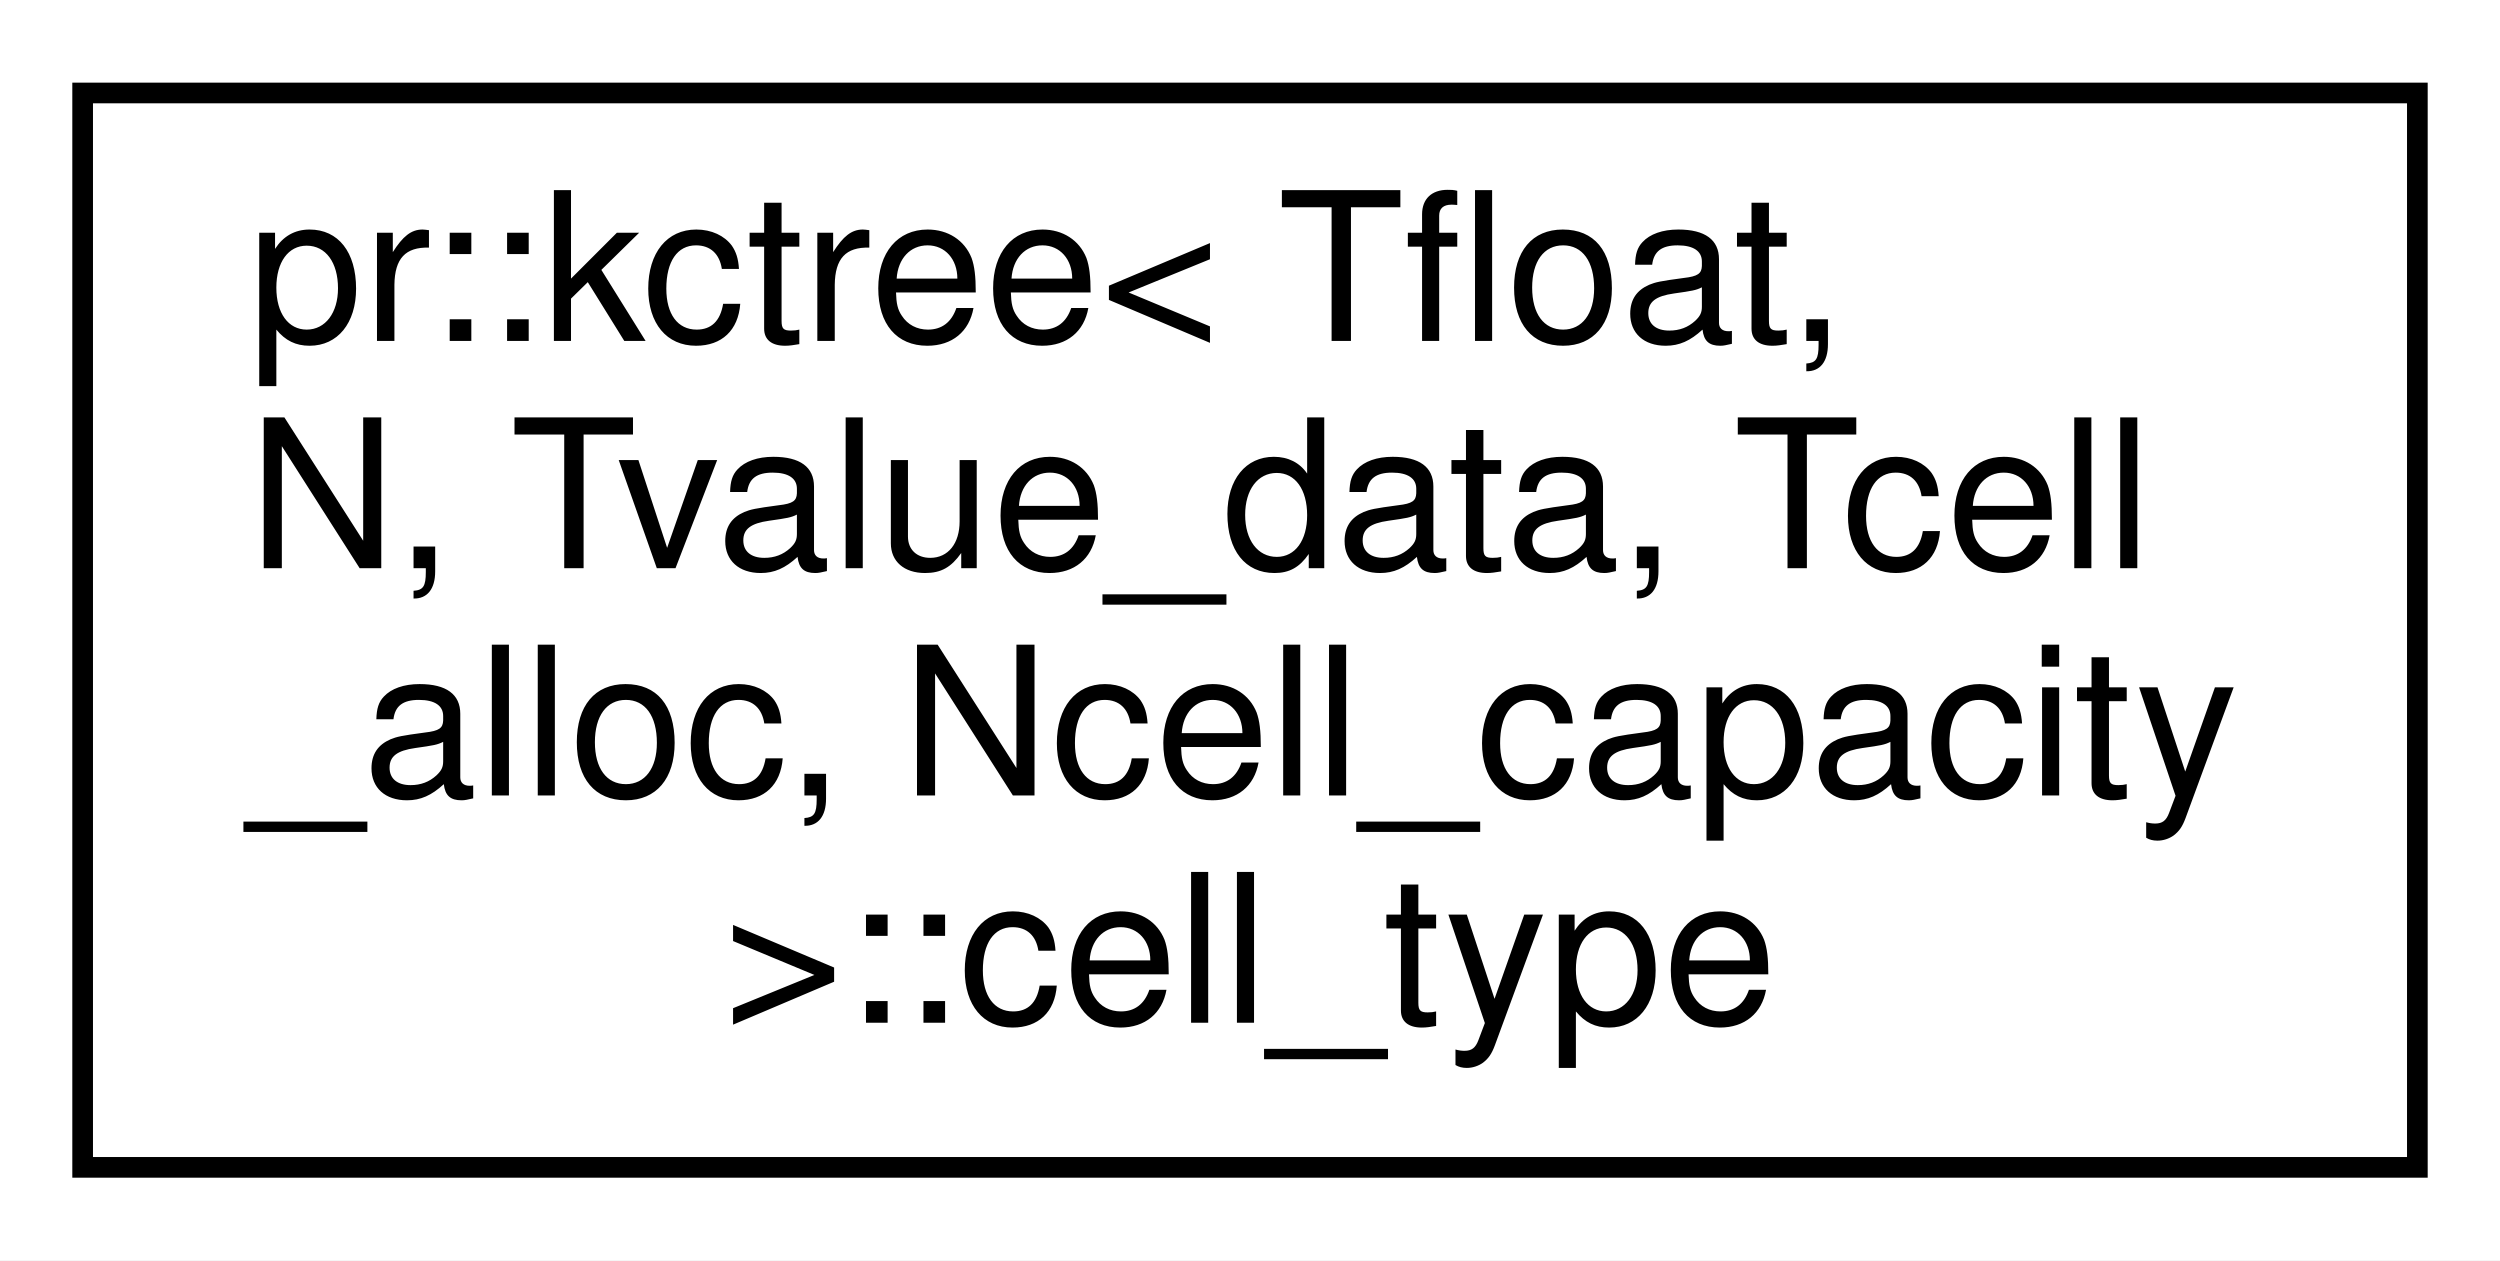
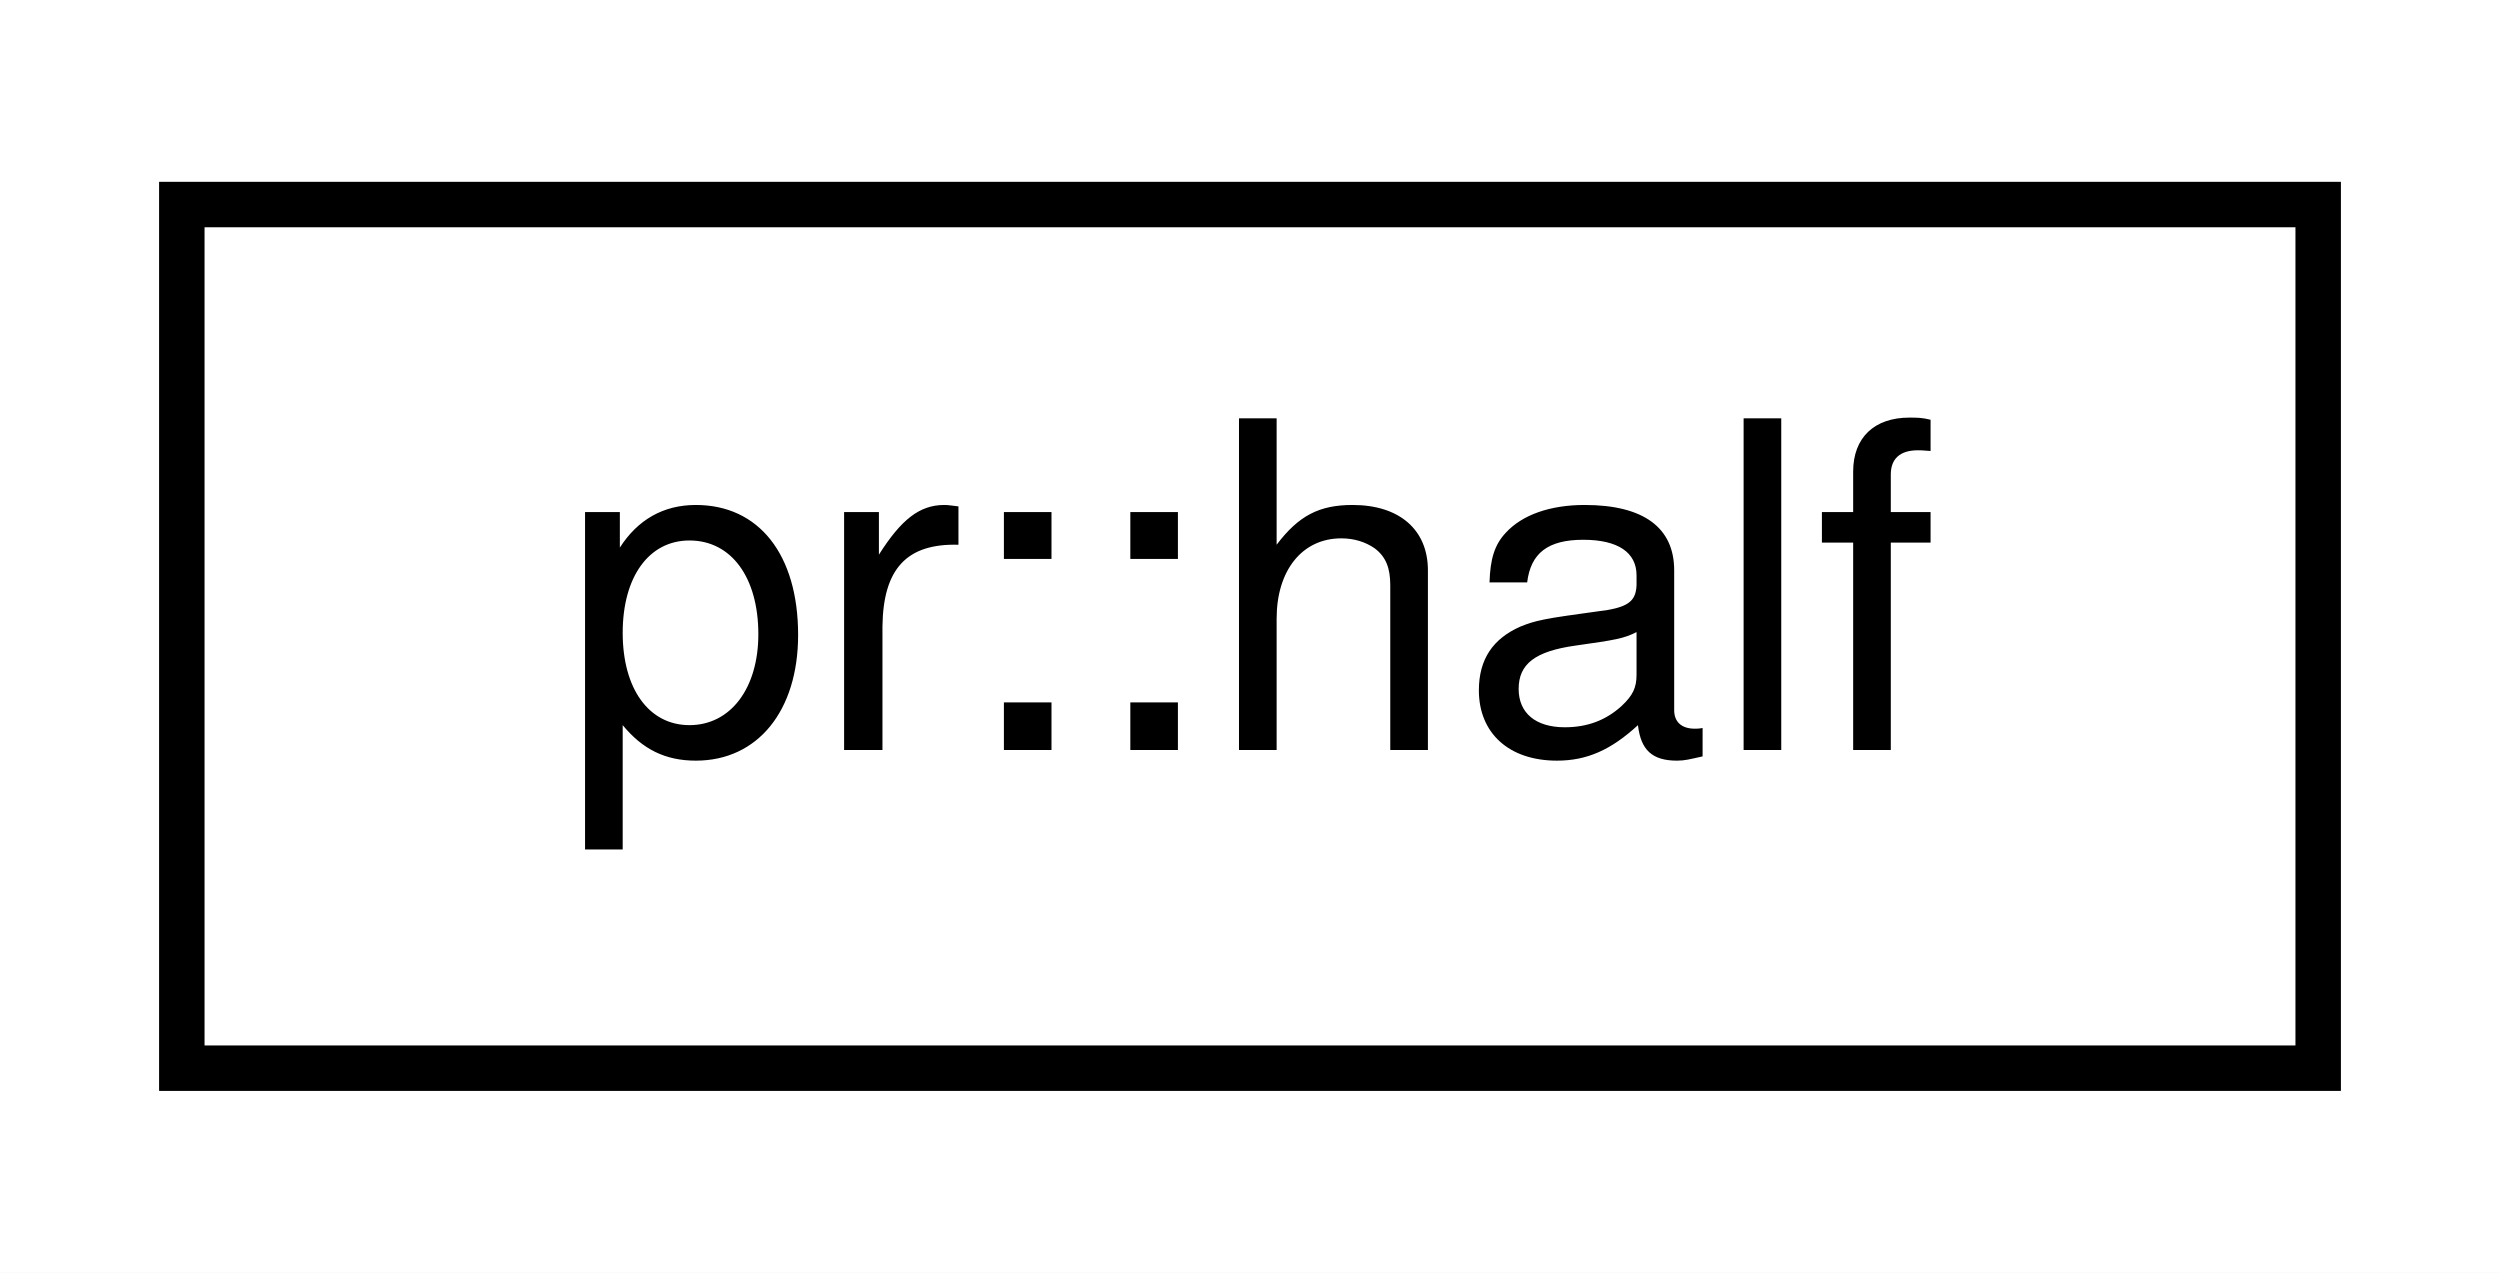
- <svg xmlns="http://www.w3.org/2000/svg" xmlns:xlink="http://www.w3.org/1999/xlink" width="121pt" height="61pt" viewBox="0.00 0.00 121.00 61.00">
-   <g id="graph0" class="graph" transform="scale(1 1) rotate(0) translate(4 57)">
-     <polygon fill="#ffffff" stroke="transparent" points="-4,4 -4,-57 117,-57 117,4 -4,4" />
+ <svg xmlns="http://www.w3.org/2000/svg" xmlns:xlink="http://www.w3.org/1999/xlink" width="55pt" height="28pt" viewBox="0.00 0.00 55.00 28.00">
+   <g id="graph0" class="graph" transform="scale(1 1) rotate(0) translate(4 24)">
+     <polygon fill="#ffffff" stroke="transparent" points="-4,4 -4,-24 51,-24 51,4 -4,4" />
    <g id="node1" class="node">
      <g id="a_node1">
-         <a xlink:href="classpr_1_1kctree_1_1cell__type.html" target="_top" xlink:title="Cell type. ">
-           <polygon fill="#ffffff" stroke="#000000" points="0,-.5 0,-52.5 113,-52.5 113,-.5 0,-.5" />
-           <text text-anchor="start" x="8" y="-40.5" font-family="Helvetica,sans-Serif" font-size="10.00" fill="#000000">pr::kctree&lt; Tfloat,</text>
-           <text text-anchor="start" x="8" y="-29.5" font-family="Helvetica,sans-Serif" font-size="10.00" fill="#000000"> N, Tvalue_data, Tcell</text>
-           <text text-anchor="start" x="8" y="-18.5" font-family="Helvetica,sans-Serif" font-size="10.00" fill="#000000">_alloc, Ncell_capacity</text>
-           <text text-anchor="middle" x="56.5" y="-7.5" font-family="Helvetica,sans-Serif" font-size="10.00" fill="#000000"> &gt;::cell_type</text>
+         <a xlink:href="classpr_1_1half.html" target="_top" xlink:title="Half-precision float. ">
+           <polygon fill="#ffffff" stroke="#000000" points="0,-.5 0,-19.5 47,-19.5 47,-.5 0,-.5" />
+           <text text-anchor="middle" x="23.5" y="-7.5" font-family="Helvetica,sans-Serif" font-size="10.00" fill="#000000">pr::half</text>
        </a>
      </g>
    </g>
  </g>
</svg>
